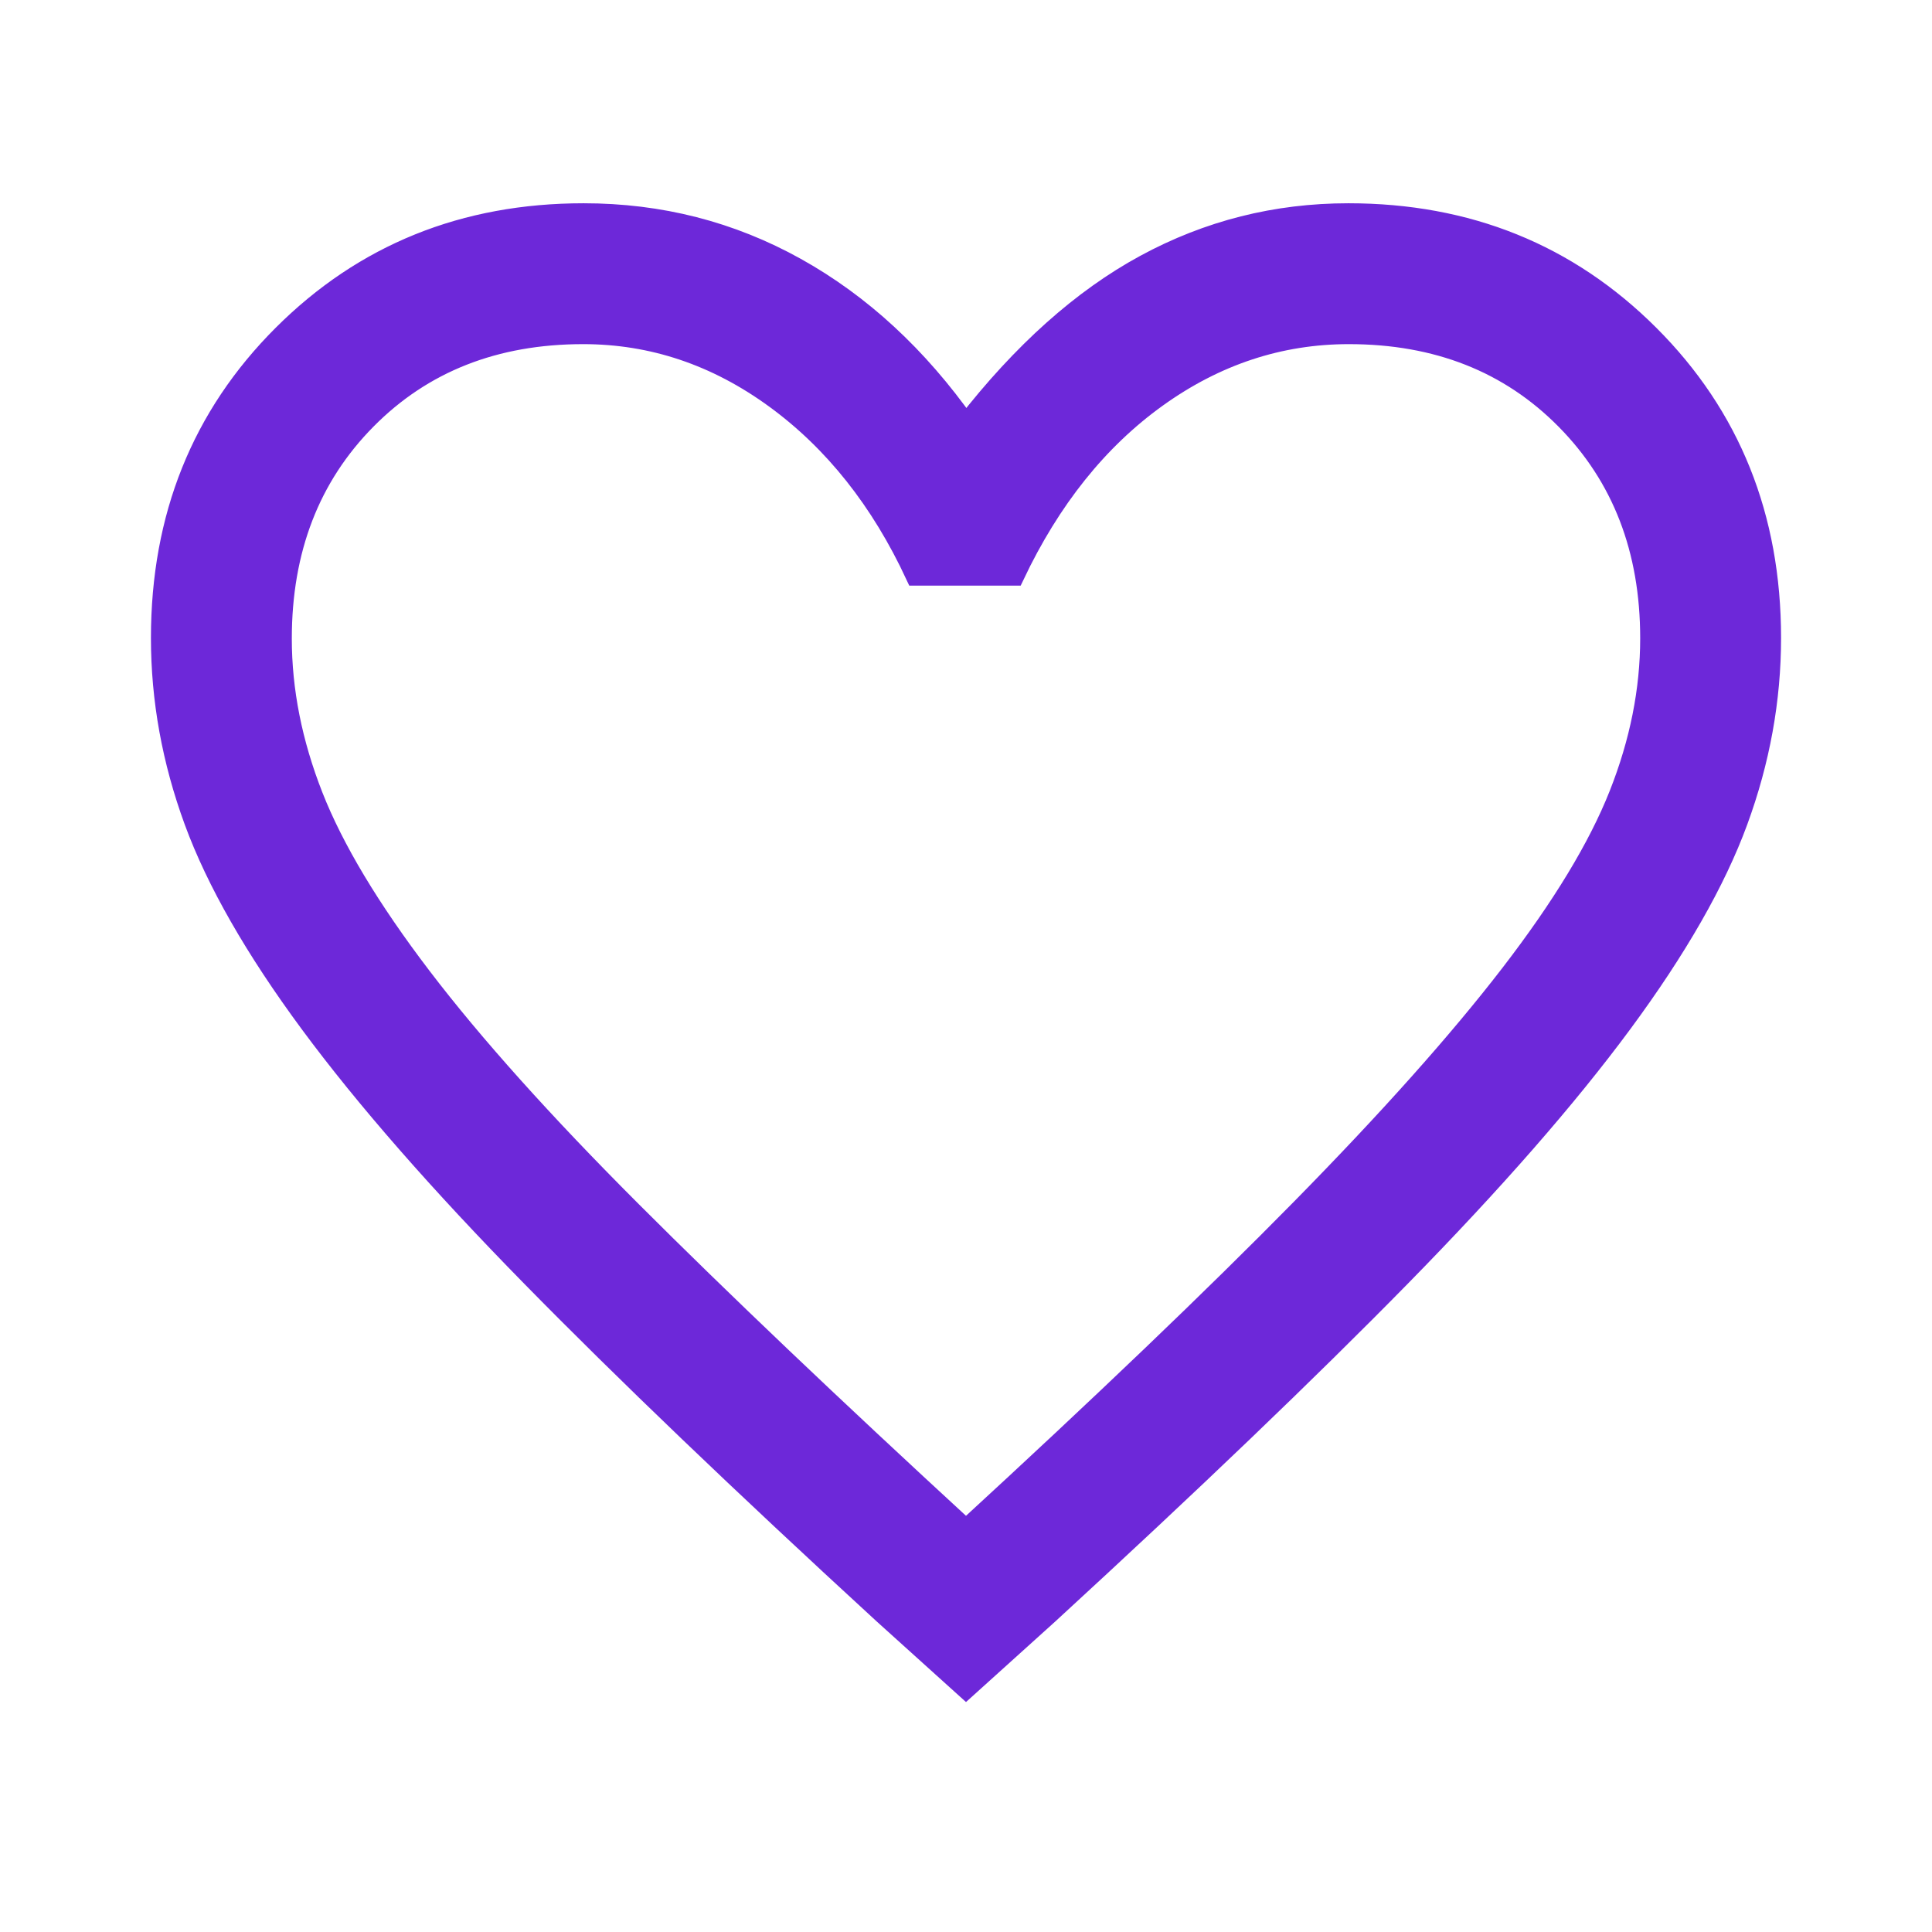
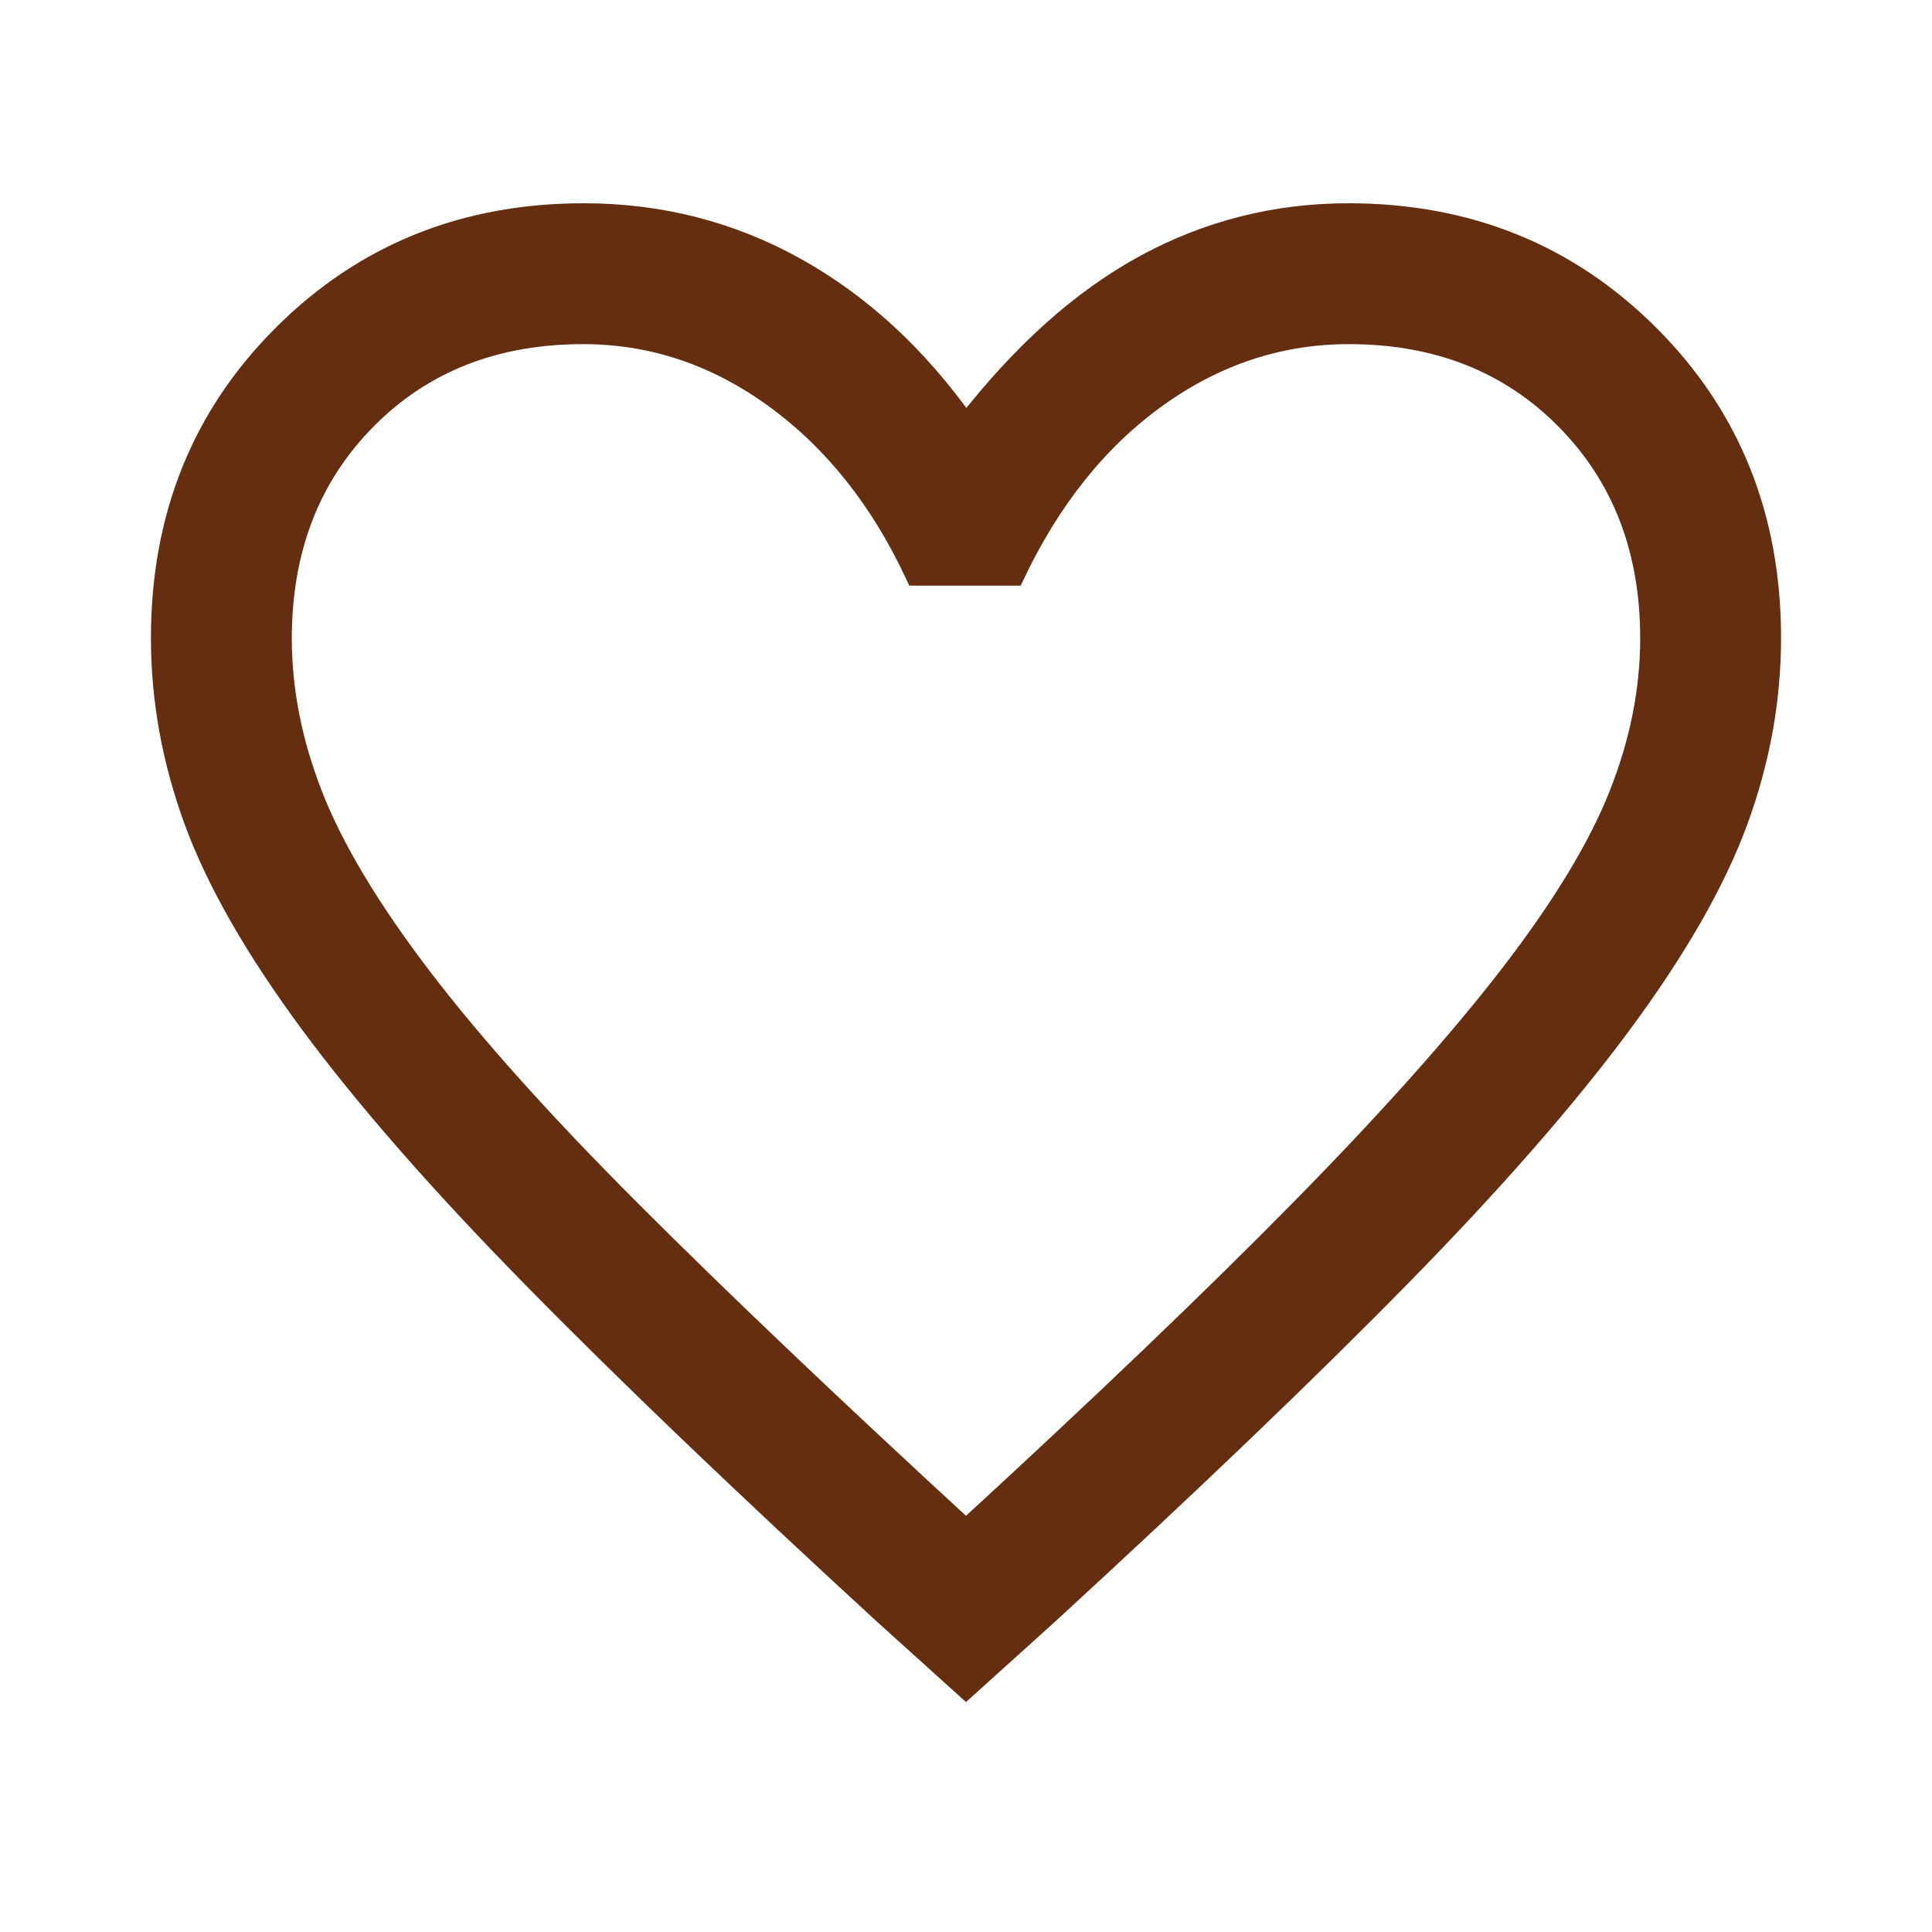
<svg xmlns="http://www.w3.org/2000/svg" height="48" viewBox="0 96 960 960" width="48">
-   <path d="m480 935-41-37q-105.768-97.121-174.884-167.561Q195 660 154 604.5T96.5 504Q80 459 80 413q0-90.155 60.5-150.577Q201 202 290 202q57 0 105.5 27t84.5 78q42-54 89-79.5T670 202q89 0 149.5 60.423Q880 322.845 880 413q0 46-16.5 91T806 604.5Q765 660 695.884 730.439 626.768 800.879 521 898l-41 37Zm0-79q101.236-92.995 166.618-159.498Q712 630 750.5 580t54-89.135q15.5-39.136 15.5-77.72Q820 347 778 304.5T670.225 262q-51.524 0-95.375 31.5Q531 325 504 382h-49q-26-56-69.85-88-43.851-32-95.375-32Q224 262 182 304.5t-42 108.816Q140 452 155.5 491.5t54 90Q248 632 314 698t166 158Zm0-297Z" fill="#6D28D9" stroke-width="10" stroke="#6D28D9" />
+   <path d="m480 935-41-37q-105.768-97.121-174.884-167.561Q195 660 154 604.5T96.5 504Q80 459 80 413q0-90.155 60.5-150.577Q201 202 290 202q57 0 105.5 27t84.5 78q42-54 89-79.5T670 202q89 0 149.5 60.423Q880 322.845 880 413q0 46-16.5 91T806 604.5Q765 660 695.884 730.439 626.768 800.879 521 898l-41 37Zm0-79q101.236-92.995 166.618-159.498Q712 630 750.5 580t54-89.135q15.5-39.136 15.5-77.72Q820 347 778 304.5T670.225 262q-51.524 0-95.375 31.5Q531 325 504 382h-49q-26-56-69.85-88-43.851-32-95.375-32Q224 262 182 304.5t-42 108.816Q140 452 155.5 491.5t54 90Q248 632 314 698t166 158Zm0-297Z" fill="#652e10" stroke-width="10" stroke="#652e10" />
</svg>
